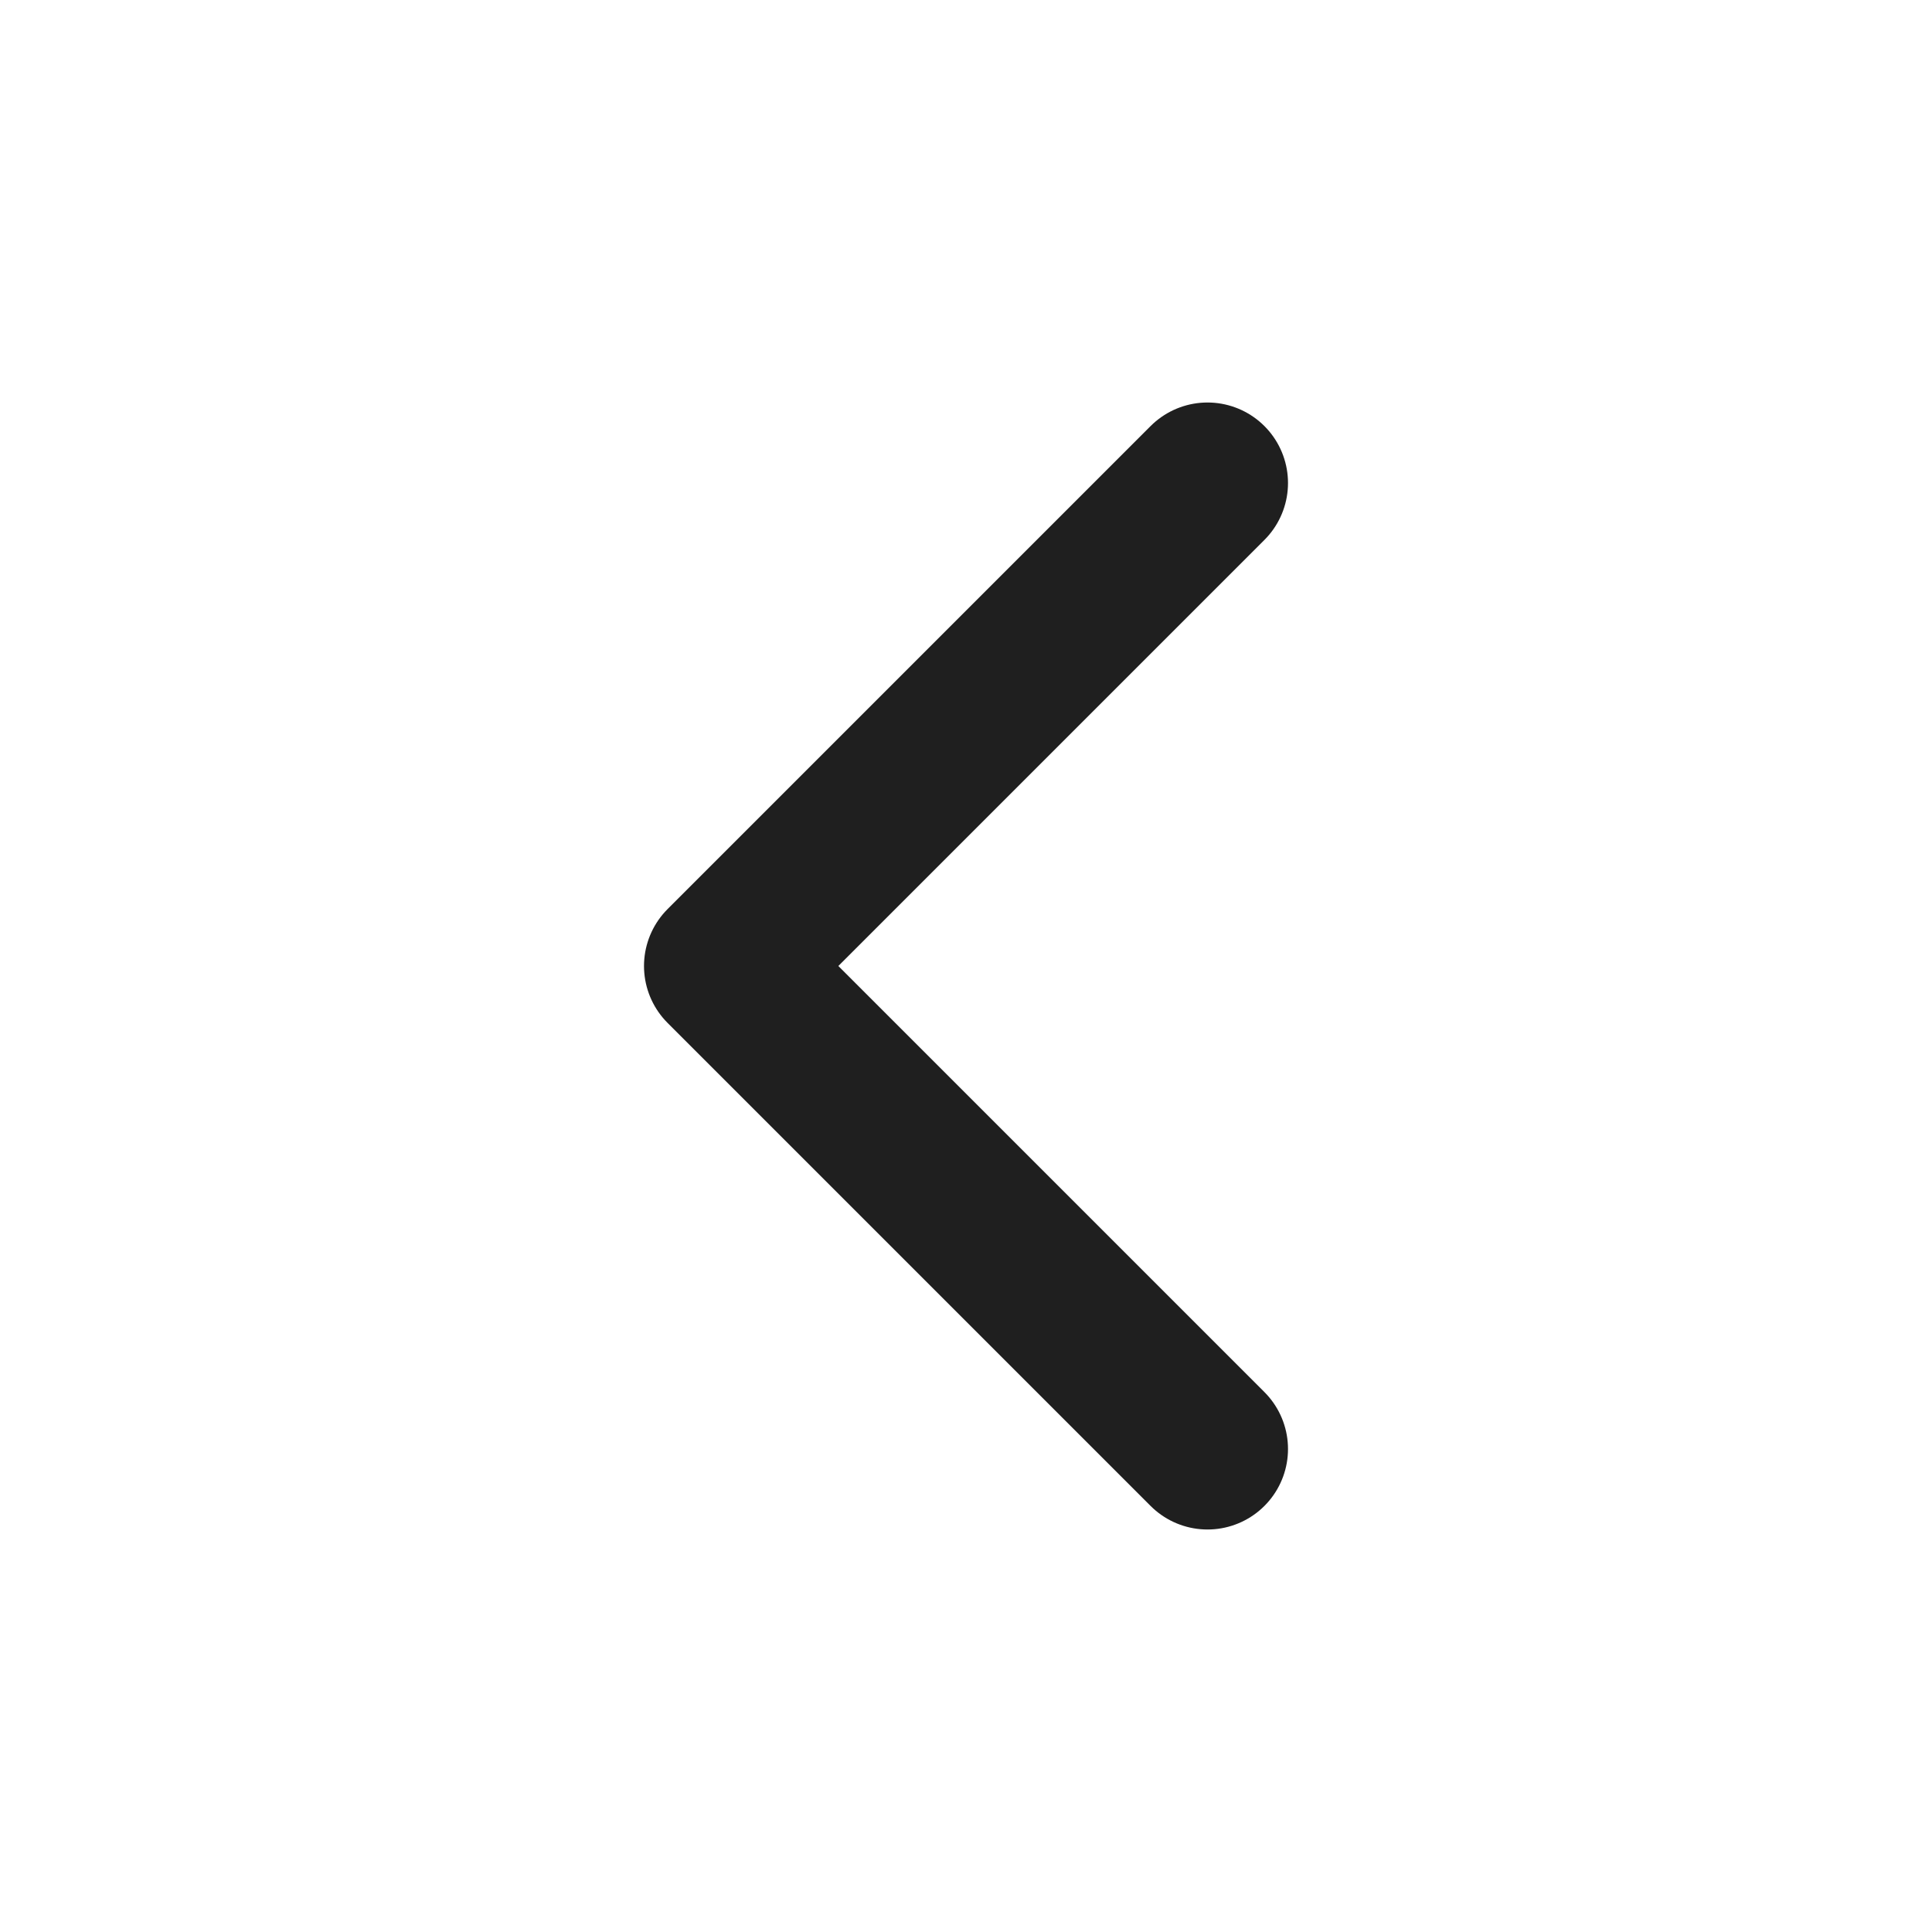
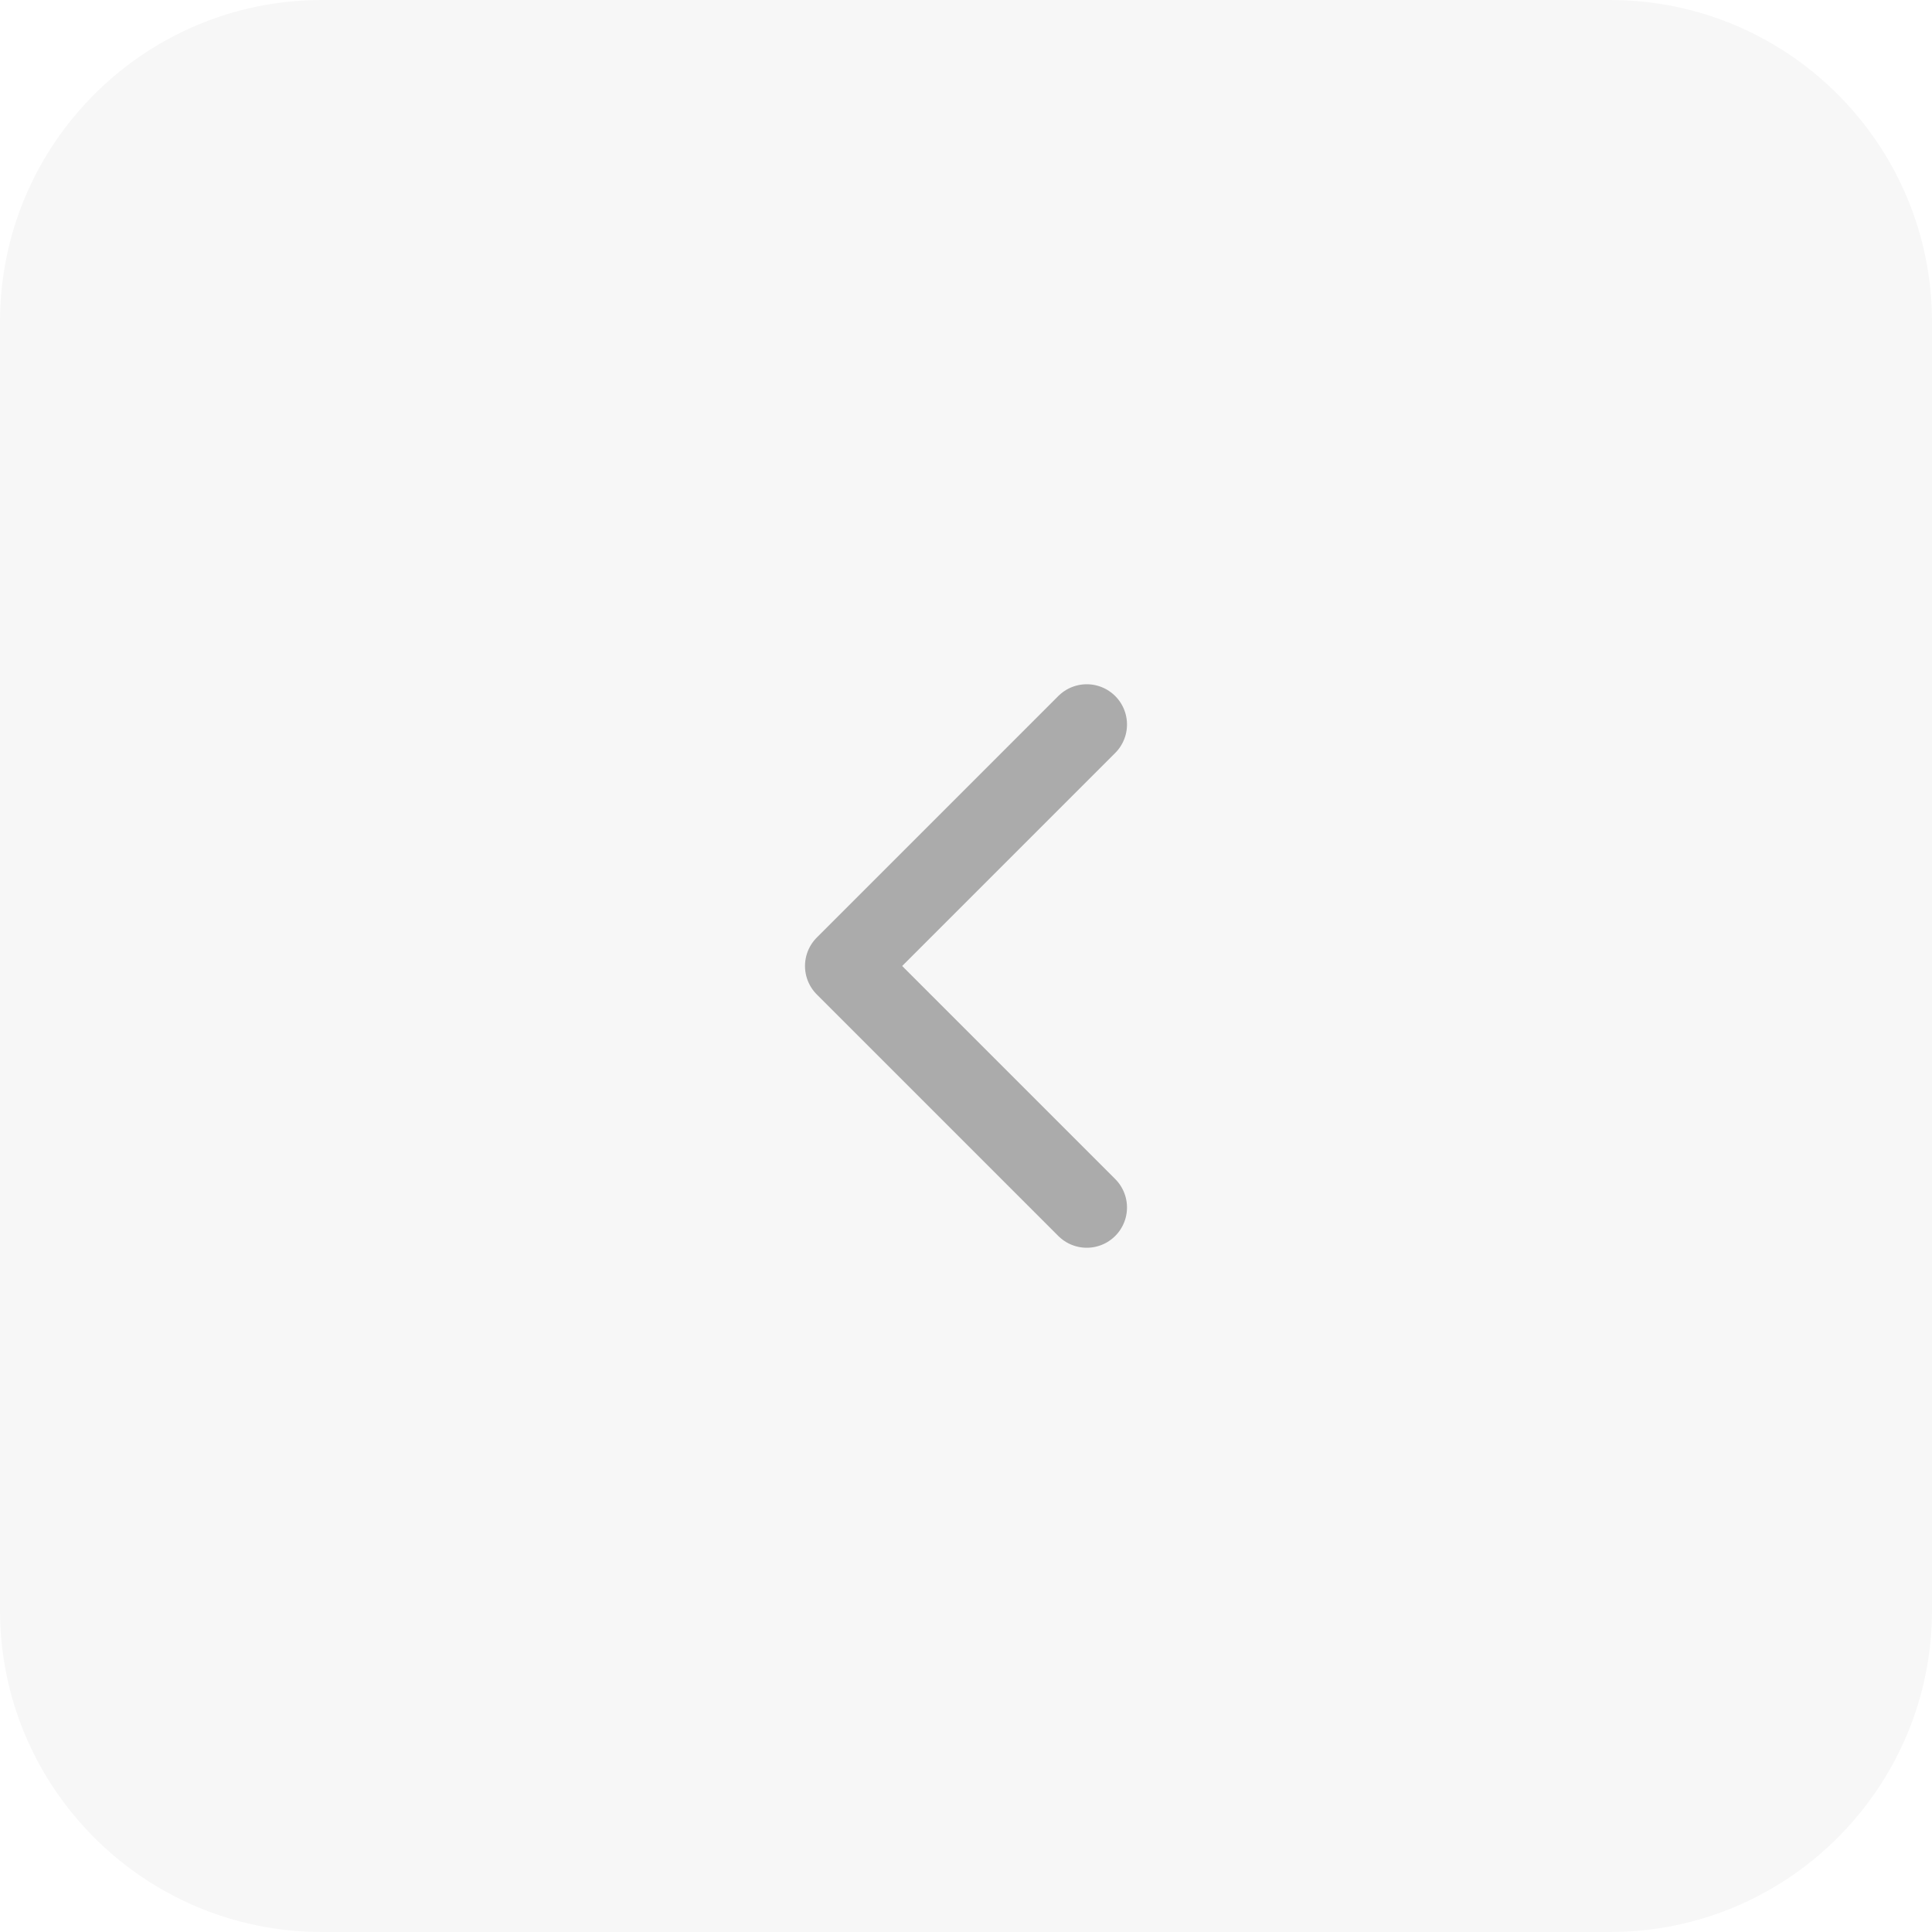
- <svg xmlns="http://www.w3.org/2000/svg" width="24" height="24" viewBox="0 0 24 24" fill="none">
-   <path d="M15 6L9 12L15 18" stroke="#1F1F1F" stroke-width="2" stroke-linecap="round" stroke-linejoin="round" />
+ <svg xmlns="http://www.w3.org/2000/svg" width="48" height="48" viewBox="0 0 48 48" fill="none">
+   <rect width="48" height="48" rx="8" fill="#F7F7F7" />
+   <path d="M27 18L21 24L27 30" stroke="#ABABAB" stroke-width="2" stroke-linecap="round" stroke-linejoin="round" />
</svg>
